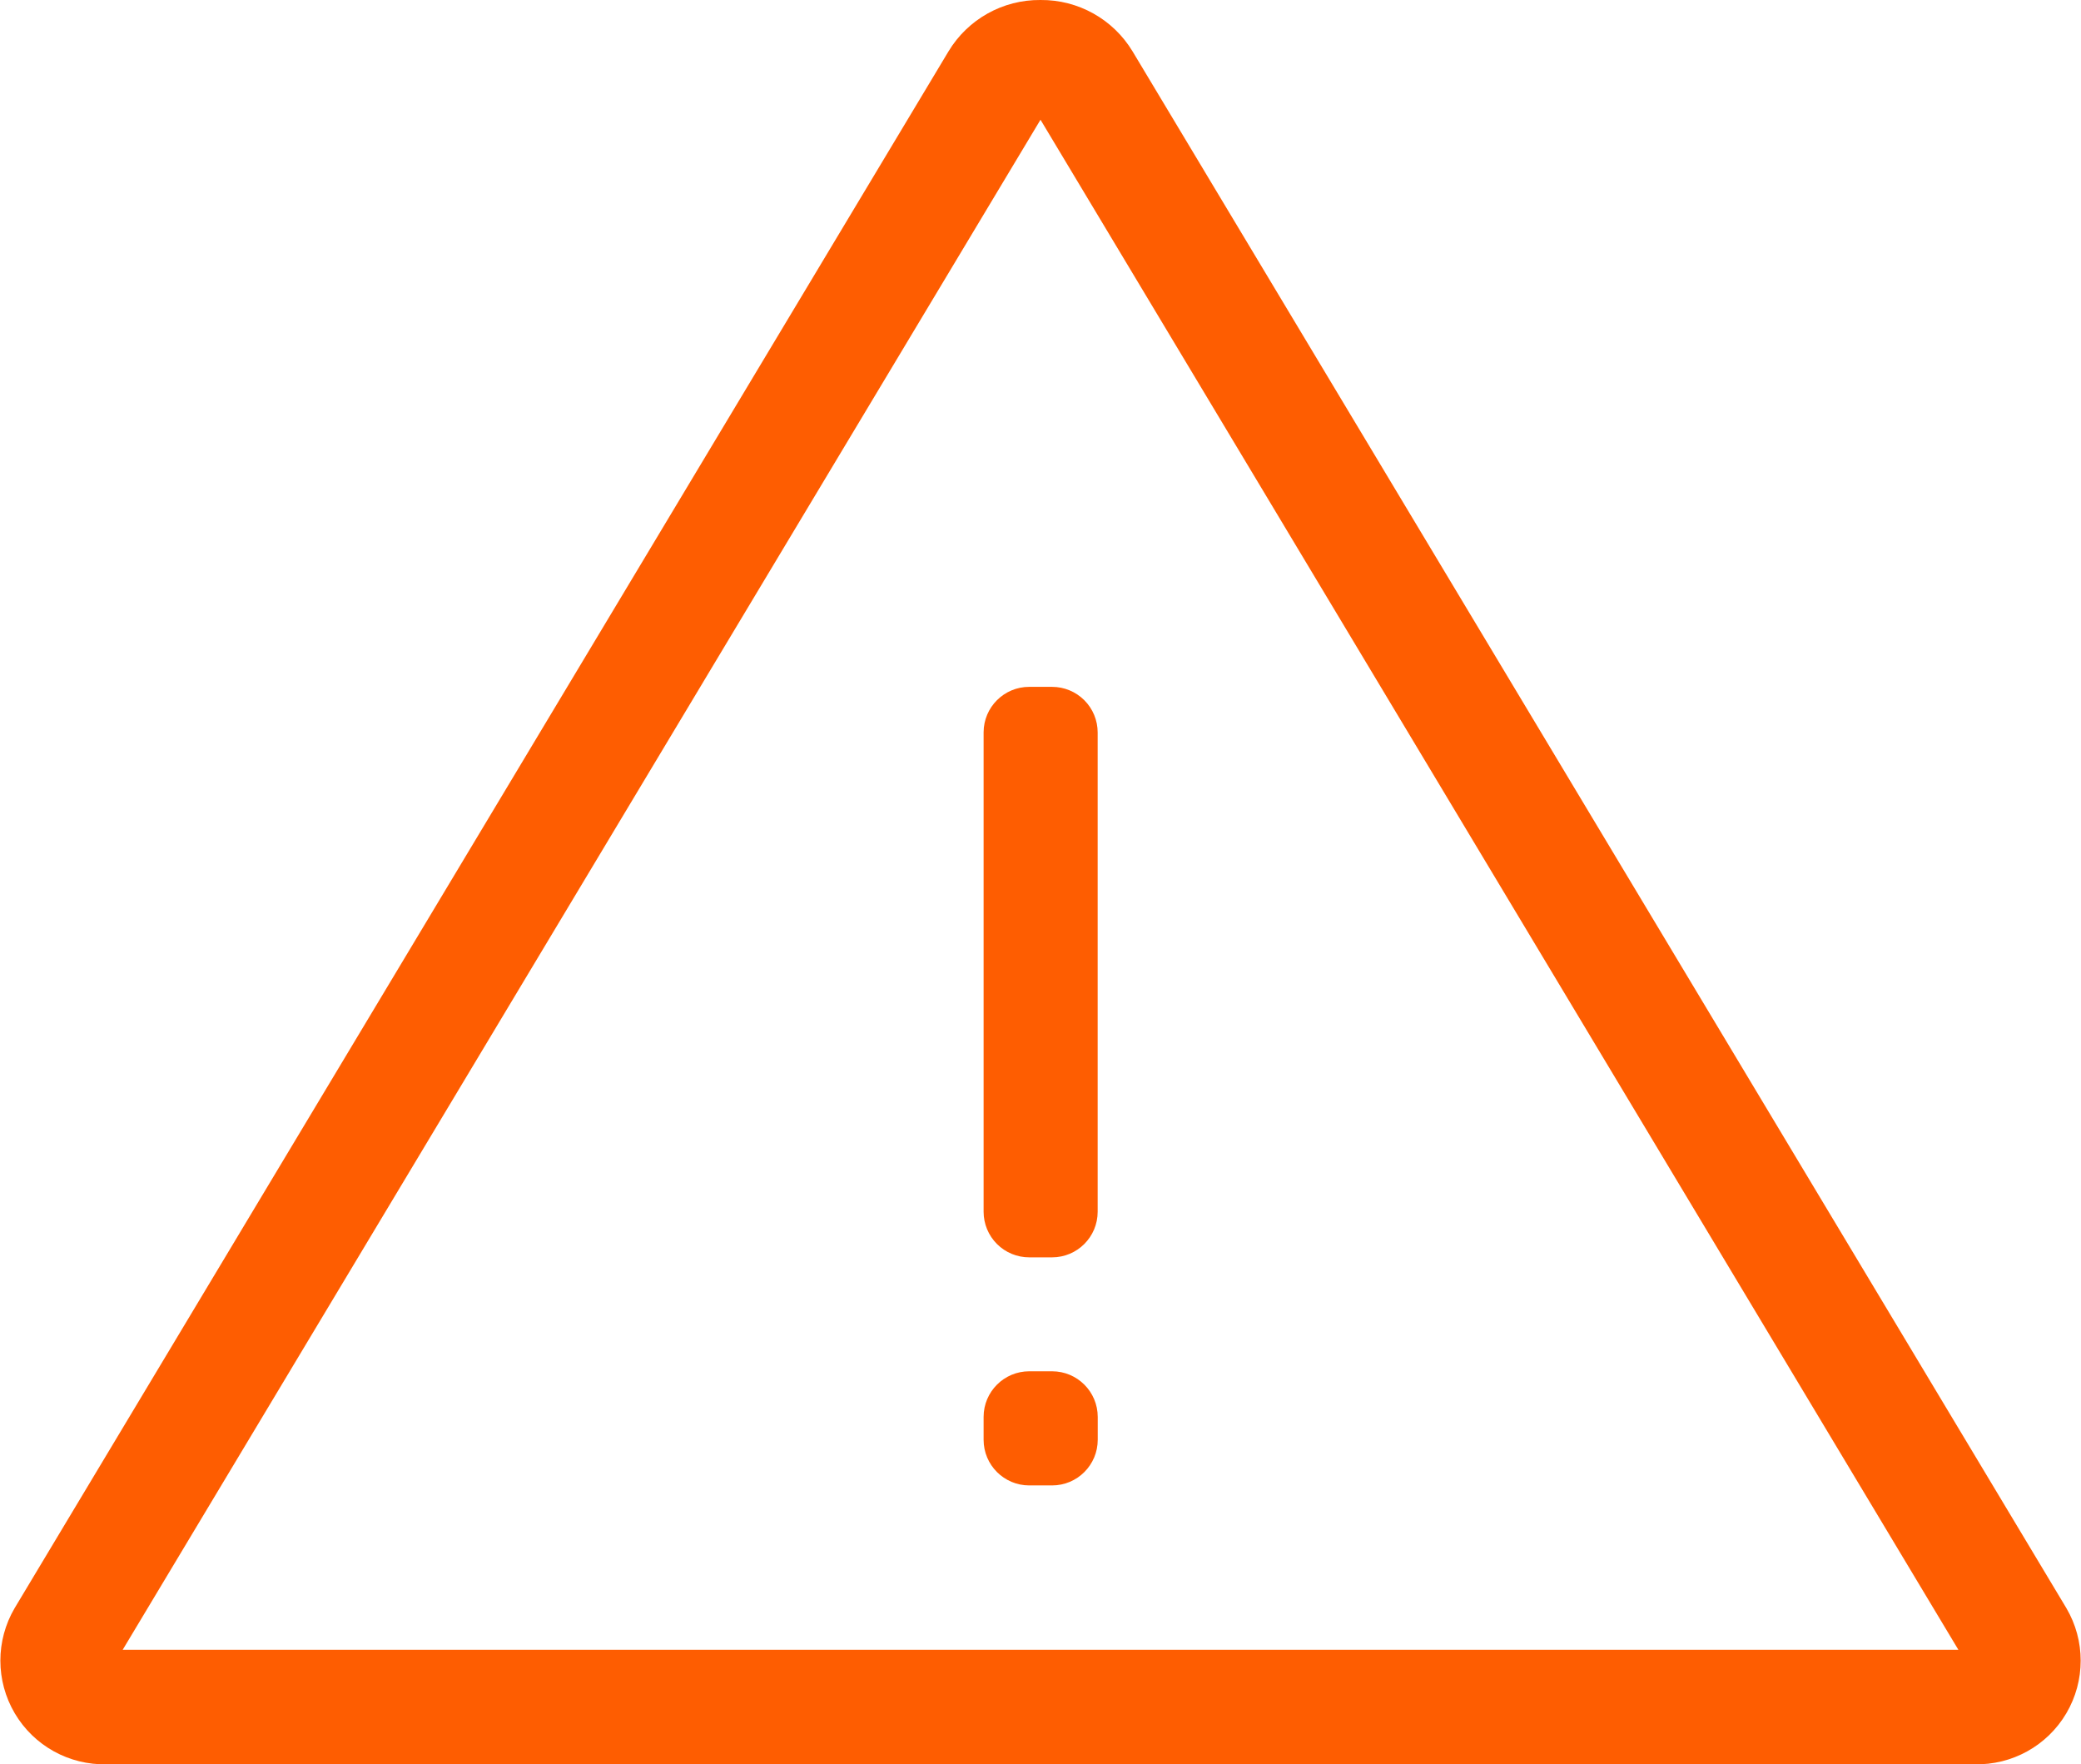
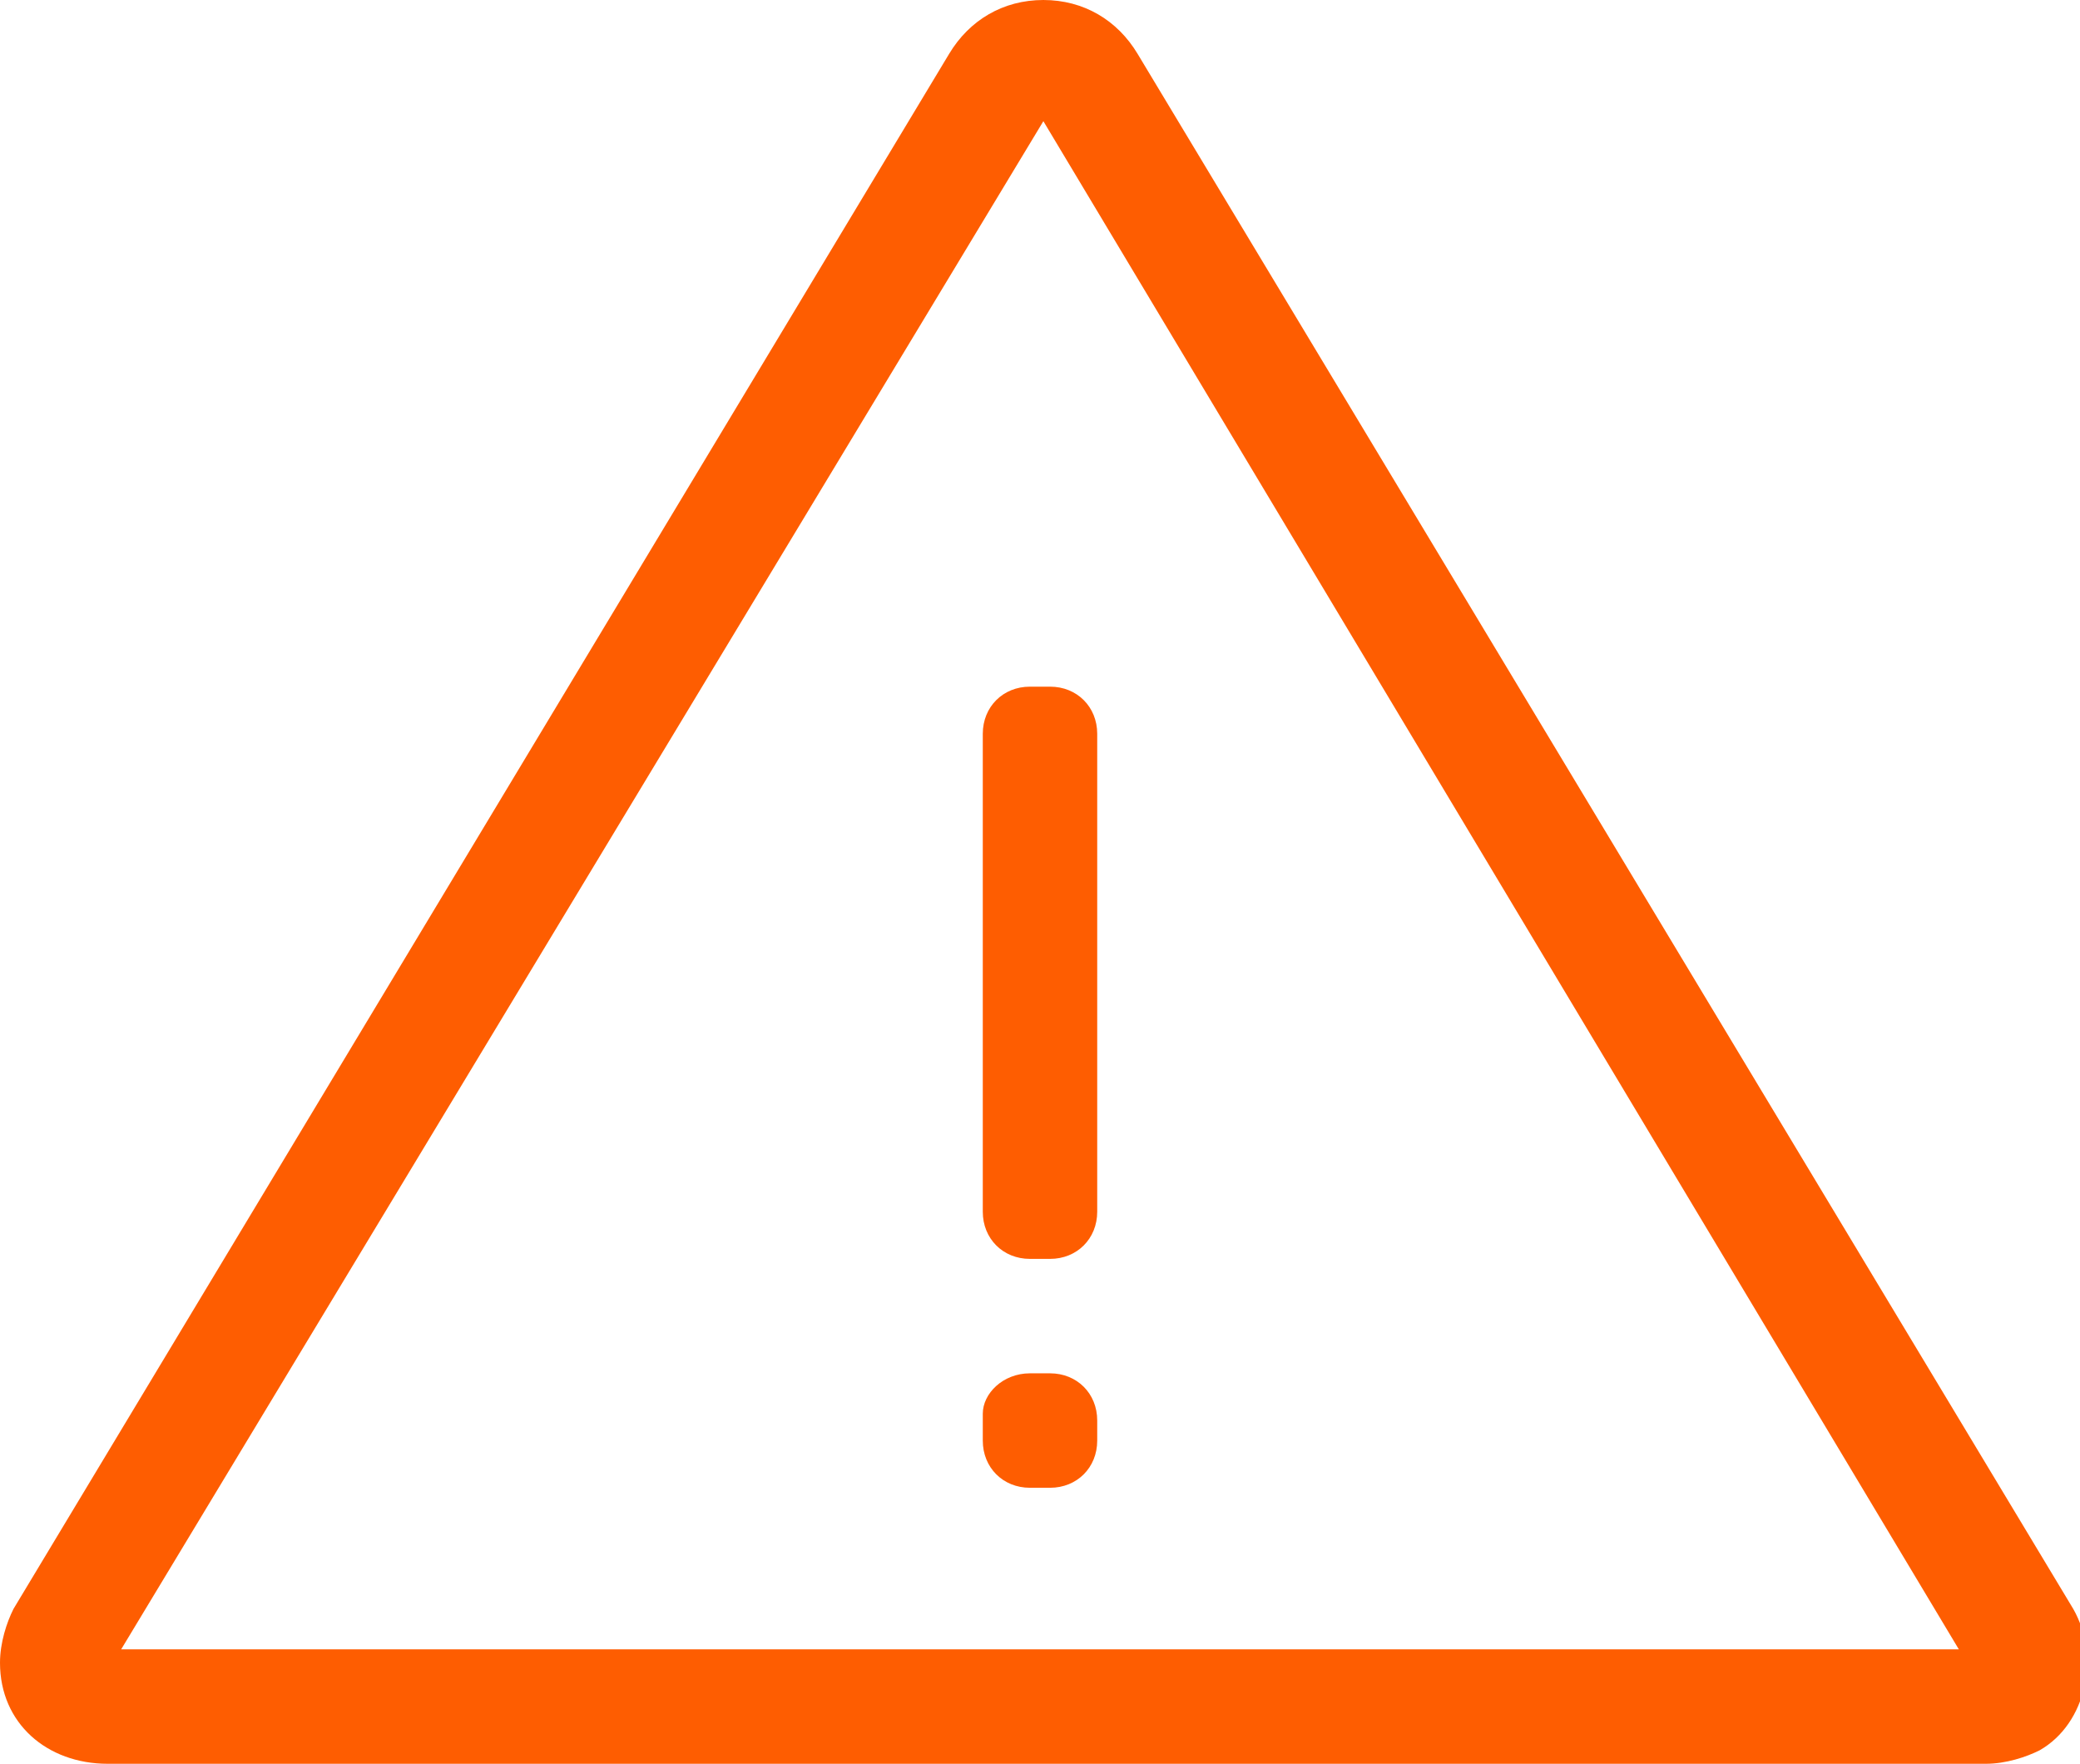
- <svg xmlns="http://www.w3.org/2000/svg" viewBox="0 0 30.906 26.195">
-   <defs>
-     <style>.f225f427-3737-4283-ab70-c88263999fb2{fill:#00ff0000;}.acff7b8a-db73-42a8-ab00-3f8a60d83595{fill:#fe5d01;}</style>
-   </defs>
-   <g id="f5b8c098-46cc-48e7-821f-60f5c0a75964" data-name="레이어 2">
-     <g id="fcab744b-3188-475b-a63f-38f7ea0d36a0" data-name="레이어 1">
-       <g id="bb1823c2-7cb8-44f5-80f7-faca5d272abe" data-name="그룹 157">
-         <g id="a01e2a91-13d0-4952-9216-c885ff68009b" data-name="구성 요소 6 1">
-           <g id="e6bf9565-7d09-4bc3-93c5-dbab7dab93dc" data-name="패스 9">
-             <path class="f225f427-3737-4283-ab70-c88263999fb2" d="M29.321,25.348H1.586a.733.733,0,0,1-.65-.368.646.646,0,0,1,.009-.664L14.812,1.2a.758.758,0,0,1,1.282,0L29.962,24.316a.646.646,0,0,1,.009.664A.736.736,0,0,1,29.321,25.348Z" />
-             <path class="acff7b8a-db73-42a8-ab00-3f8a60d83595" d="M15.453,1.778,1.822,24.5H29.085L15.453,1.778m0-1.778a1.58,1.58,0,0,1,1.368.764L30.688,23.88A1.539,1.539,0,0,1,29.321,26.2H1.586A1.54,1.54,0,0,1,.218,23.88L14.086.764A1.577,1.577,0,0,1,15.453,0Z" />
+ <svg xmlns="http://www.w3.org/2000/svg" version="1.1" id="레이어_1" x="0px" y="0px" viewBox="0 0 30.9 26.2" style="enable-background:new 0 0 30.9 26.2;" xml:space="preserve">
+   <style type="text/css">
+ 	.st0{fill:none;}
+ 	.st1{fill:#FE5D01;}
+ </style>
+   <g id="f5b8c098-46cc-48e7-821f-60f5c0a75964">
+     <g id="fcab744b-3188-475b-a63f-38f7ea0d36a0">
+       <g id="bb1823c2-7cb8-44f5-80f7-faca5d272abe">
+         <g id="a01e2a91-13d0-4952-9216-c885ff68009b">
+           <g id="e6bf9565-7d09-4bc3-93c5-dbab7dab93dc">
+             <path class="st0" d="M29.3,25.3H1.6c-0.3,0-0.5-0.1-0.6-0.4c-0.1-0.2-0.1-0.5,0-0.7L14.8,1.2c0.2-0.4,0.7-0.5,1-0.2       C16,1,16,1.1,16.1,1.2L30,24.3c0.1,0.2,0.1,0.5,0,0.7C29.8,25.2,29.6,25.4,29.3,25.3z" />
+             <path class="st1" d="M15.5,1.8L1.8,24.5h27.3L15.5,1.8 M15.5,0c0.6,0,1.1,0.3,1.4,0.8l13.9,23.1c0.4,0.7,0.2,1.7-0.5,2.1       c-0.2,0.1-0.5,0.2-0.8,0.2H1.6c-0.9,0-1.6-0.6-1.6-1.5c0-0.3,0.1-0.6,0.2-0.8L14.1,0.8C14.4,0.3,14.9,0,15.5,0z" />
          </g>
        </g>
-         <g id="ad64cf4f-e016-47cc-9216-14c22e80cdf9" data-name="그룹 11">
-           <path id="a435138b-f1c3-4264-9245-4cd9cebefa22" data-name="패스 20" class="acff7b8a-db73-42a8-ab00-3f8a60d83595" d="M15.286,10.2h.339a.677.677,0,0,1,.677.678v7.117a.677.677,0,0,1-.677.677h-.339a.677.677,0,0,1-.678-.677h0V10.875A.677.677,0,0,1,15.286,10.2Z" />
-           <rect id="ba58445f-5543-4ba2-8406-7a72e38e6746" data-name="사각형 3" class="acff7b8a-db73-42a8-ab00-3f8a60d83595" x="14.608" y="20.364" width="1.695" height="1.695" rx="0.678" />
+         <g id="ad64cf4f-e016-47cc-9216-14c22e80cdf9">
+           <path id="a435138b-f1c3-4264-9245-4cd9cebefa22" class="st1" d="M15.3,10.2h0.3c0.4,0,0.7,0.3,0.7,0.7c0,0,0,0,0,0V18      c0,0.4-0.3,0.7-0.7,0.7l0,0h-0.3c-0.4,0-0.7-0.3-0.7-0.7c0,0,0,0,0,0l0,0v-7.1C14.6,10.5,14.9,10.2,15.3,10.2z" />
+           <path id="ba58445f-5543-4ba2-8406-7a72e38e6746" class="st1" d="M15.3,20.4h0.3c0.4,0,0.7,0.3,0.7,0.7v0.3      c0,0.4-0.3,0.7-0.7,0.7h-0.3c-0.4,0-0.7-0.3-0.7-0.7V21C14.6,20.7,14.9,20.4,15.3,20.4z" />
        </g>
      </g>
    </g>
  </g>
</svg>
